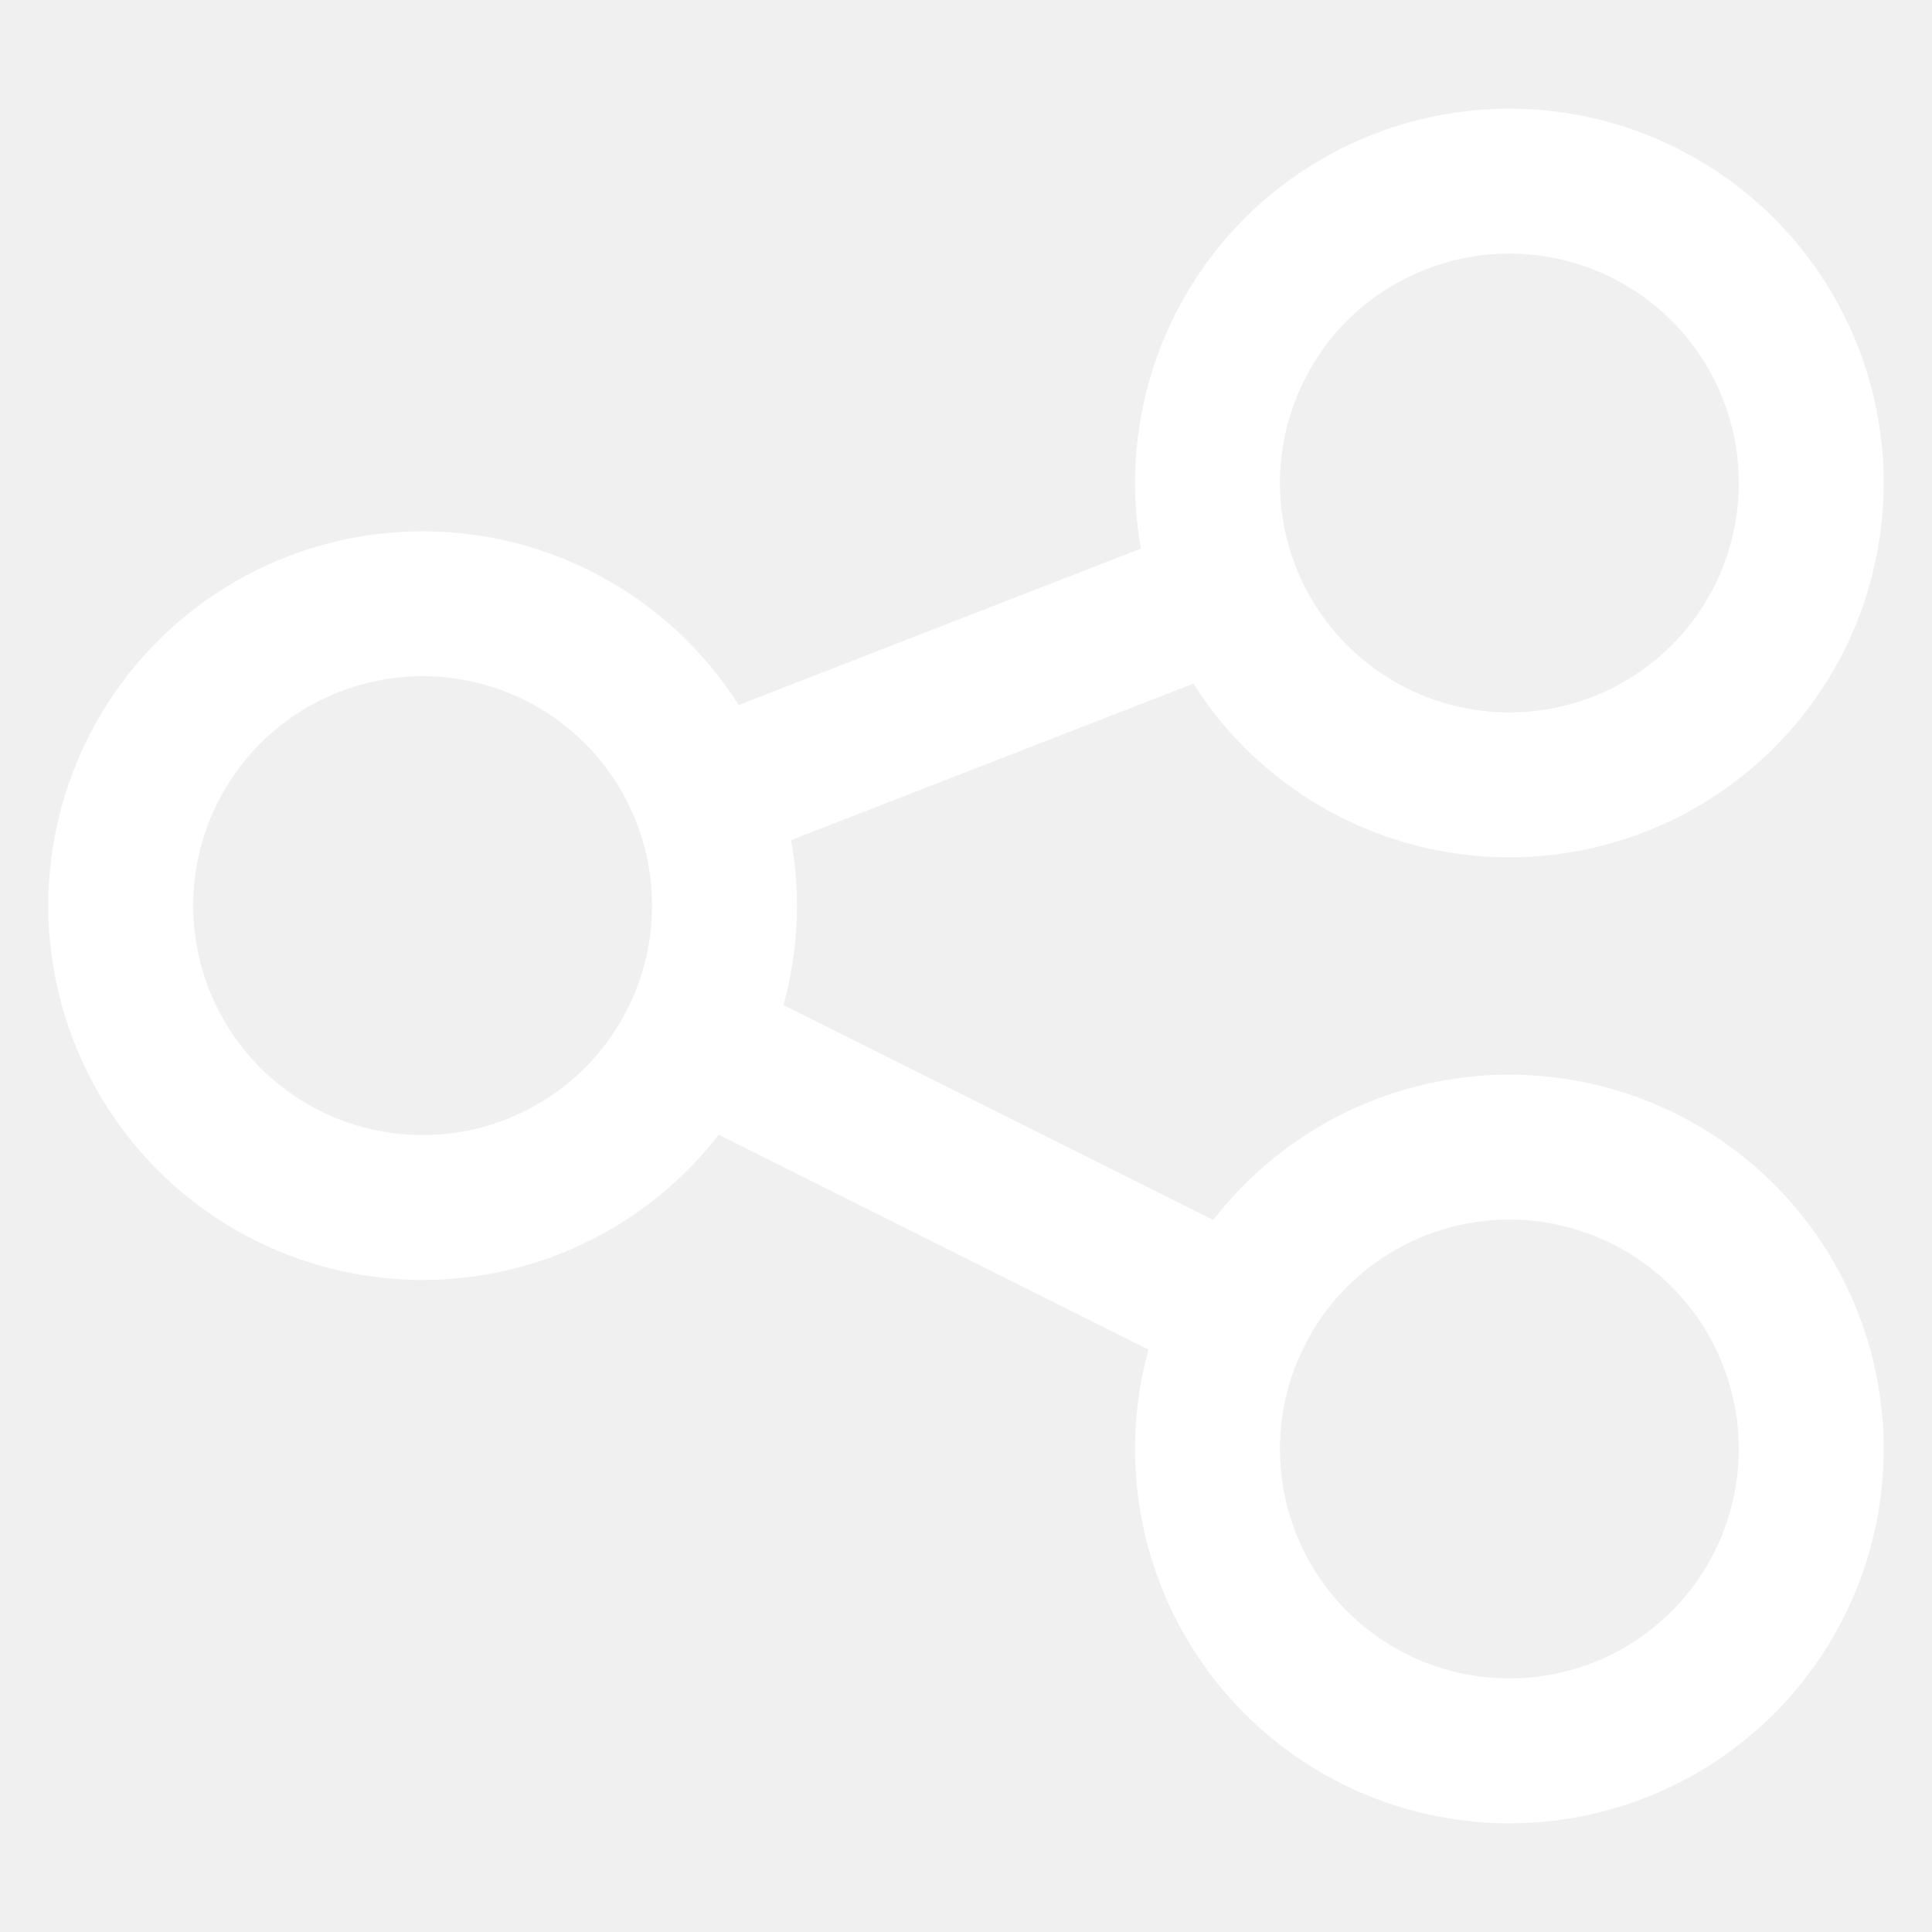
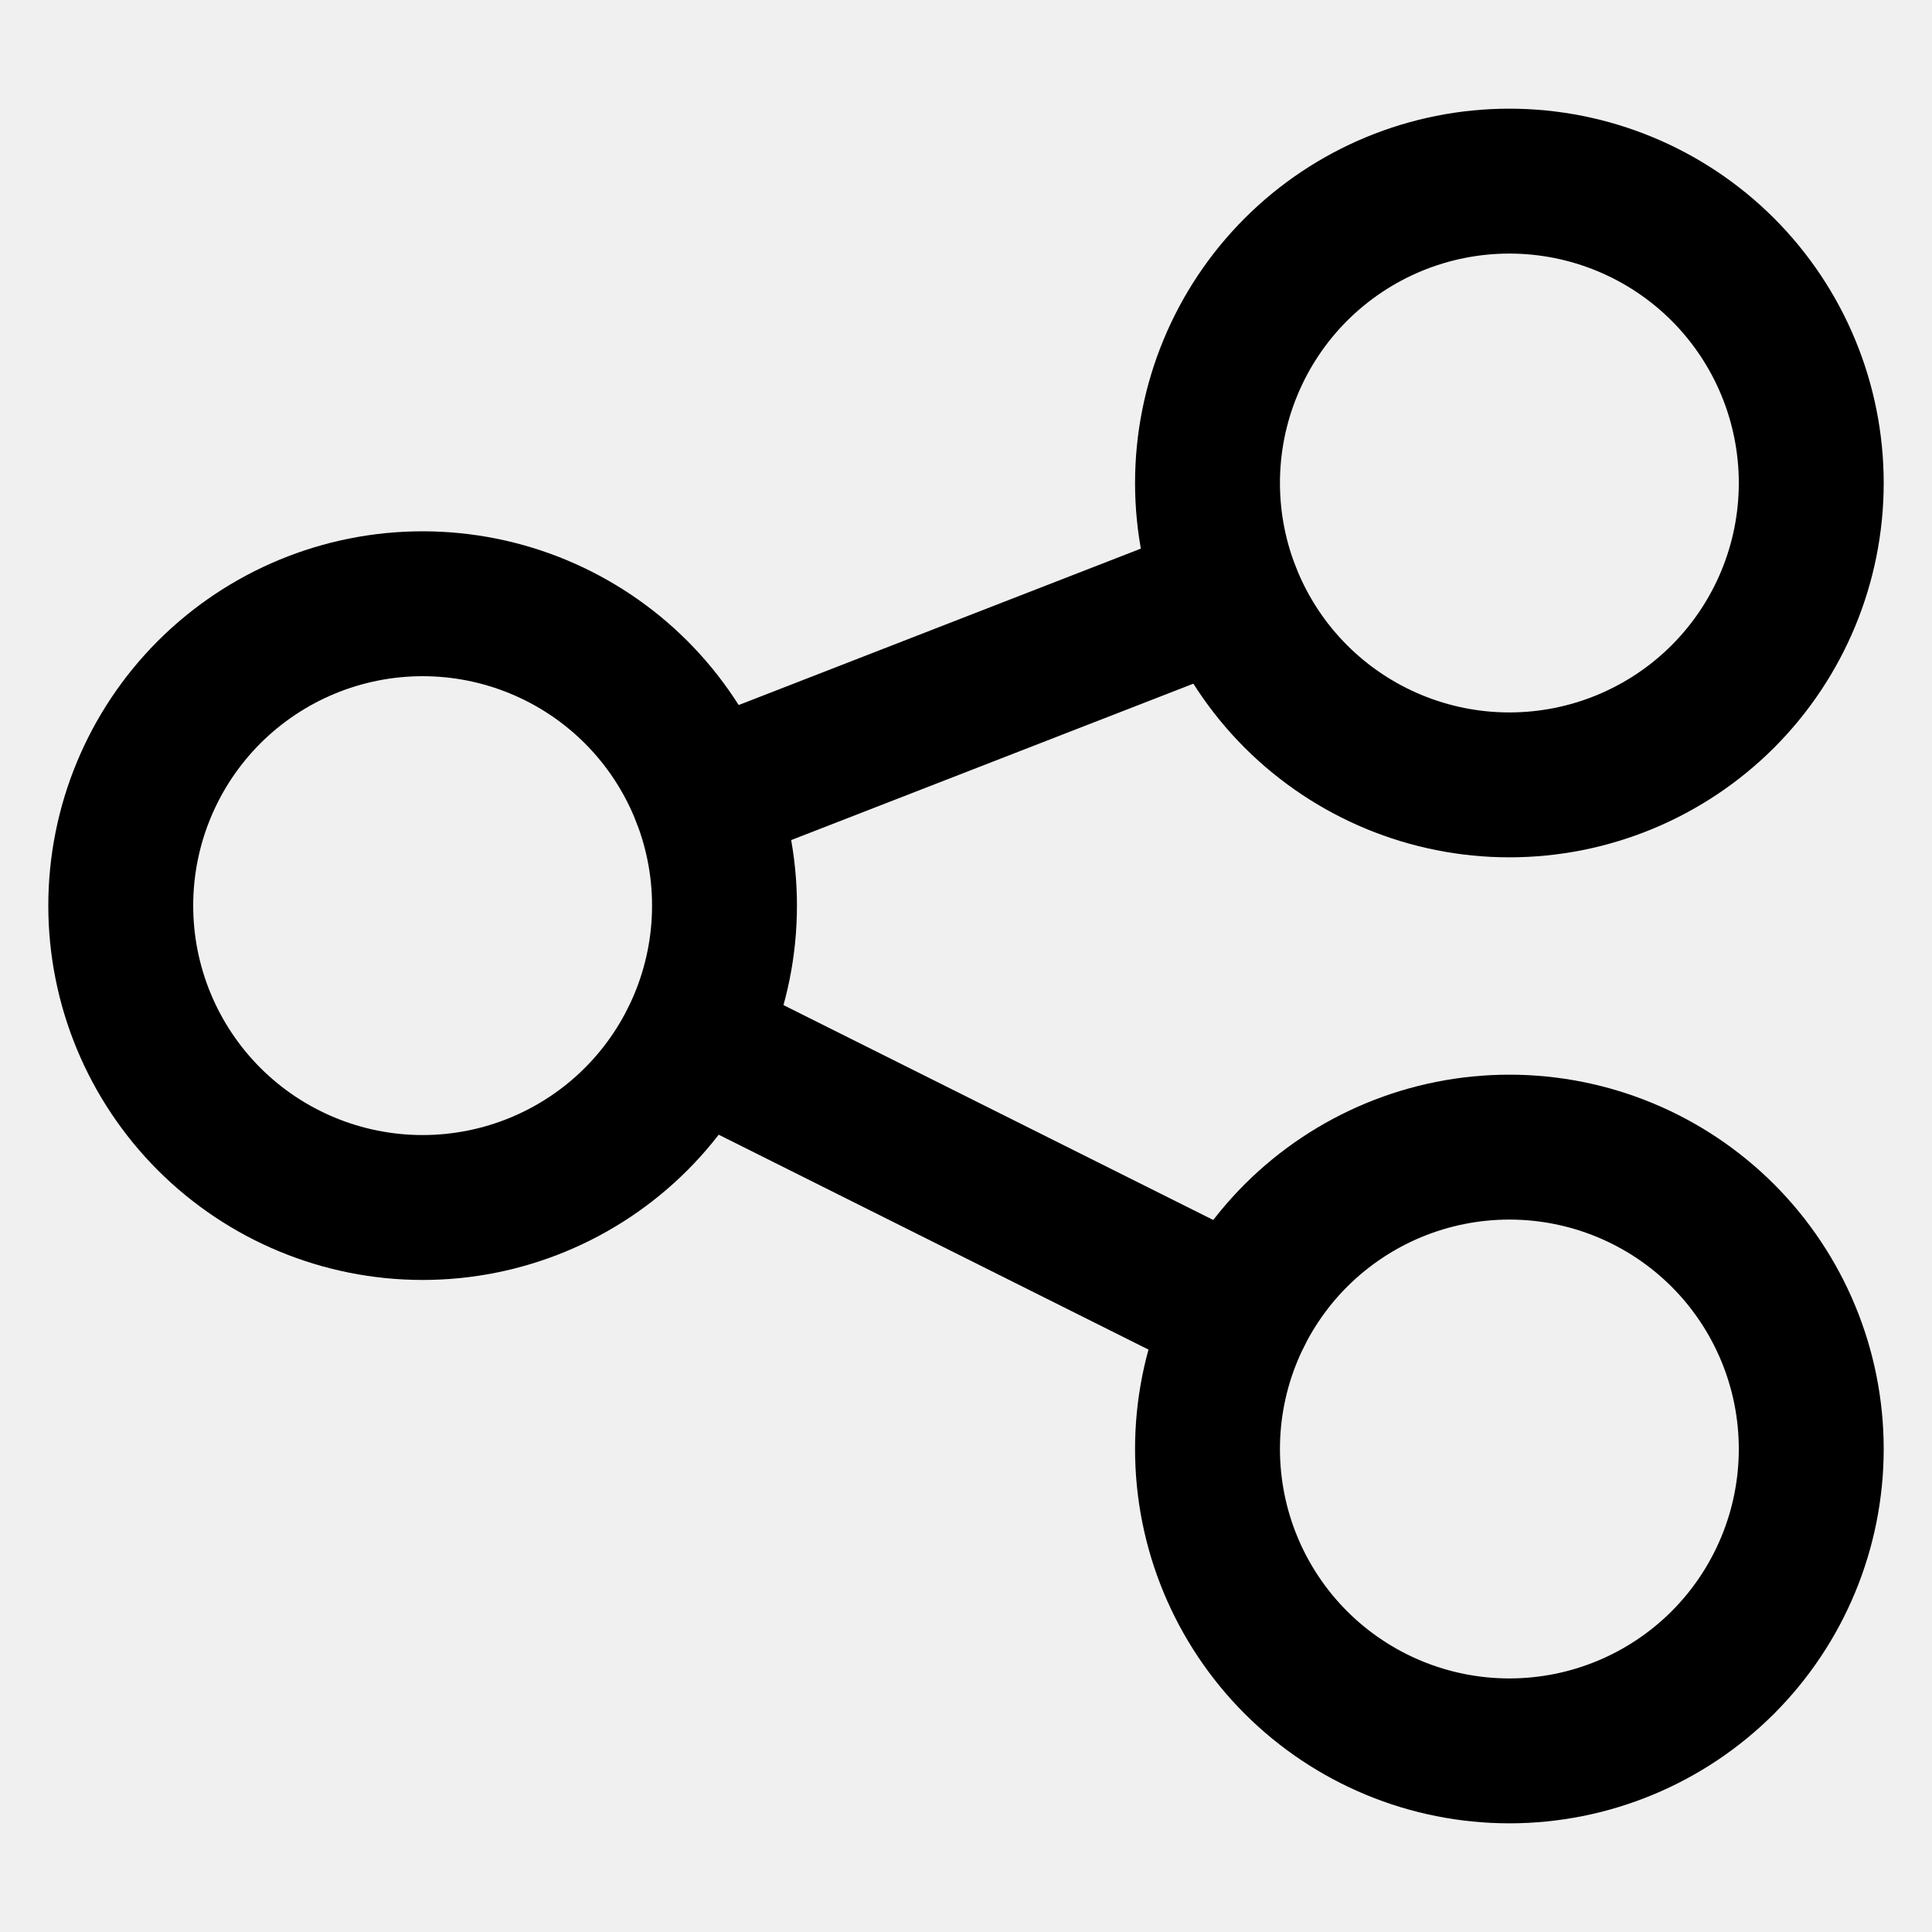
- <svg xmlns="http://www.w3.org/2000/svg" width="24" height="24" viewBox="0 0 24 24" fill="none">
-   <path d="M1.5 11.25C1.5 12.245 1.895 13.198 2.598 13.902C3.302 14.605 4.255 15 5.25 15C6.245 15 7.198 14.605 7.902 13.902C8.605 13.198 9 12.245 9 11.25C9 10.255 8.605 9.302 7.902 8.598C7.198 7.895 6.245 7.5 5.25 7.5C4.255 7.5 3.302 7.895 2.598 8.598C1.895 9.302 1.5 10.255 1.5 11.25V11.25Z" stroke="white" stroke-width="1.8" stroke-linecap="round" stroke-linejoin="round" />
-   <path d="M15 6C15 6.995 15.395 7.948 16.098 8.652C16.802 9.355 17.755 9.75 18.75 9.75C19.745 9.75 20.698 9.355 21.402 8.652C22.105 7.948 22.5 6.995 22.5 6C22.5 5.005 22.105 4.052 21.402 3.348C20.698 2.645 19.745 2.25 18.75 2.25C17.755 2.25 16.802 2.645 16.098 3.348C15.395 4.052 15 5.005 15 6Z" stroke="white" stroke-width="1.8" stroke-linecap="round" stroke-linejoin="round" />
-   <path d="M15 18C15 18.995 15.395 19.948 16.098 20.652C16.802 21.355 17.755 21.75 18.75 21.75C19.745 21.75 20.698 21.355 21.402 20.652C22.105 19.948 22.5 18.995 22.5 18C22.5 17.005 22.105 16.052 21.402 15.348C20.698 14.645 19.745 14.25 18.75 14.25C17.755 14.25 16.802 14.645 16.098 15.348C15.395 16.052 15 17.005 15 18Z" stroke="white" stroke-width="1.8" stroke-linecap="round" stroke-linejoin="round" />
-   <path d="M8.746 9.891L15.254 7.36" stroke="white" stroke-width="1.8" stroke-linecap="round" stroke-linejoin="round" />
-   <path d="M8.605 12.928L15.395 16.323" stroke="white" stroke-width="1.8" stroke-linecap="round" stroke-linejoin="round" />
+ <svg xmlns="http://www.w3.org/2000/svg" width="24" height="24" viewBox="0 0 24 24" fill="none" version="1.1" id="svg12">
+   <defs id="defs16" />
+   <path d="M1.5 11.25C1.5 12.245 1.895 13.198 2.598 13.902C3.302 14.605 4.255 15 5.25 15C6.245 15 7.198 14.605 7.902 13.902C8.605 13.198 9 12.245 9 11.25C9 10.255 8.605 9.302 7.902 8.598C7.198 7.895 6.245 7.5 5.25 7.5C4.255 7.5 3.302 7.895 2.598 8.598C1.895 9.302 1.5 10.255 1.5 11.25V11.25Z" stroke="white" stroke-width="1.8" stroke-linecap="round" stroke-linejoin="round" id="path2" style="fill:none;fill-opacity:1;stroke:#000000;stroke-opacity:1" />
+   <path d="M15 6C15 6.995 15.395 7.948 16.098 8.652C16.802 9.355 17.755 9.75 18.75 9.75C19.745 9.75 20.698 9.355 21.402 8.652C22.105 7.948 22.5 6.995 22.5 6C22.5 5.005 22.105 4.052 21.402 3.348C20.698 2.645 19.745 2.25 18.75 2.25C17.755 2.25 16.802 2.645 16.098 3.348C15.395 4.052 15 5.005 15 6Z" stroke="white" stroke-width="1.8" stroke-linecap="round" stroke-linejoin="round" id="path4" style="fill:none;fill-opacity:1;stroke:#000000;stroke-opacity:1" />
+   <path d="M15 18C15 18.995 15.395 19.948 16.098 20.652C16.802 21.355 17.755 21.75 18.75 21.75C19.745 21.75 20.698 21.355 21.402 20.652C22.105 19.948 22.5 18.995 22.5 18C22.5 17.005 22.105 16.052 21.402 15.348C20.698 14.645 19.745 14.25 18.75 14.25C17.755 14.25 16.802 14.645 16.098 15.348C15.395 16.052 15 17.005 15 18Z" stroke="white" stroke-width="1.8" stroke-linecap="round" stroke-linejoin="round" id="path6" style="fill:none;fill-opacity:1;stroke:#000000;stroke-opacity:1" />
+   <path d="M8.746 9.891L15.254 7.36" stroke="white" stroke-width="1.8" stroke-linecap="round" stroke-linejoin="round" id="path8" style="fill:none;fill-opacity:1;stroke:#000000;stroke-opacity:1" />
+   <path d="M8.605 12.928L15.395 16.323" stroke="white" stroke-width="1.8" stroke-linecap="round" stroke-linejoin="round" id="path10" style="fill:none;fill-opacity:1;stroke:#000000;stroke-opacity:1" />
</svg>
